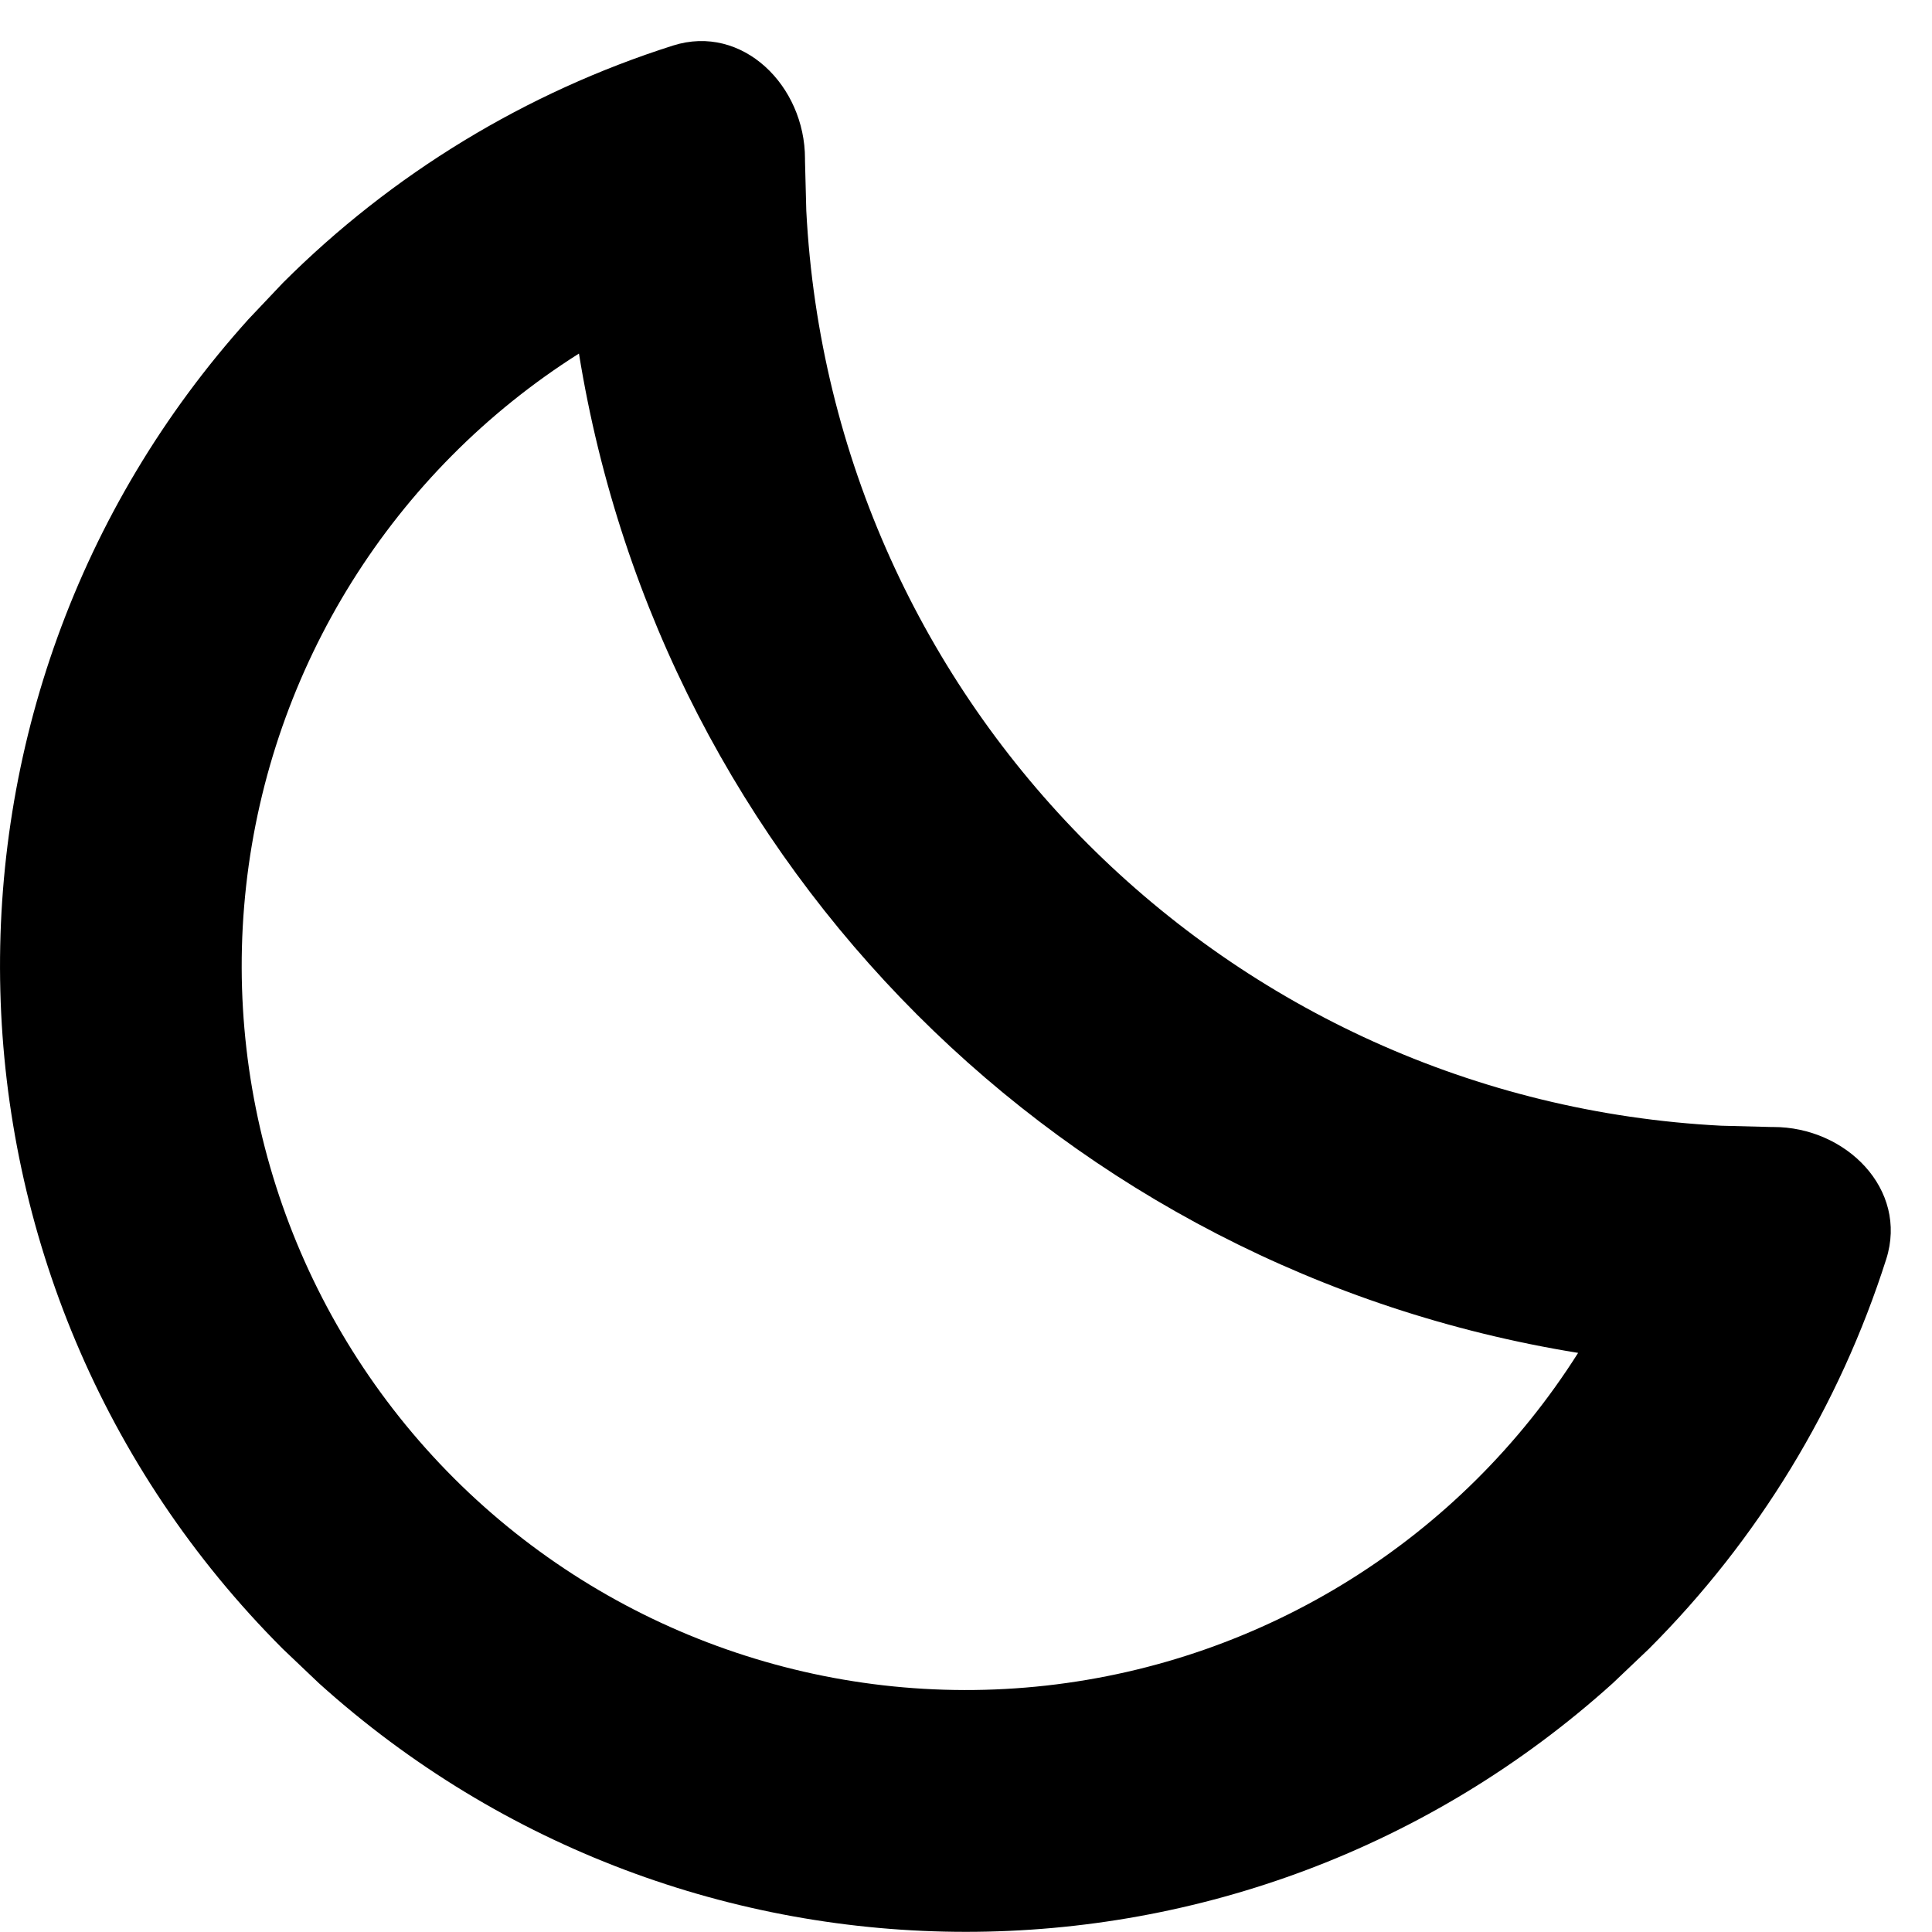
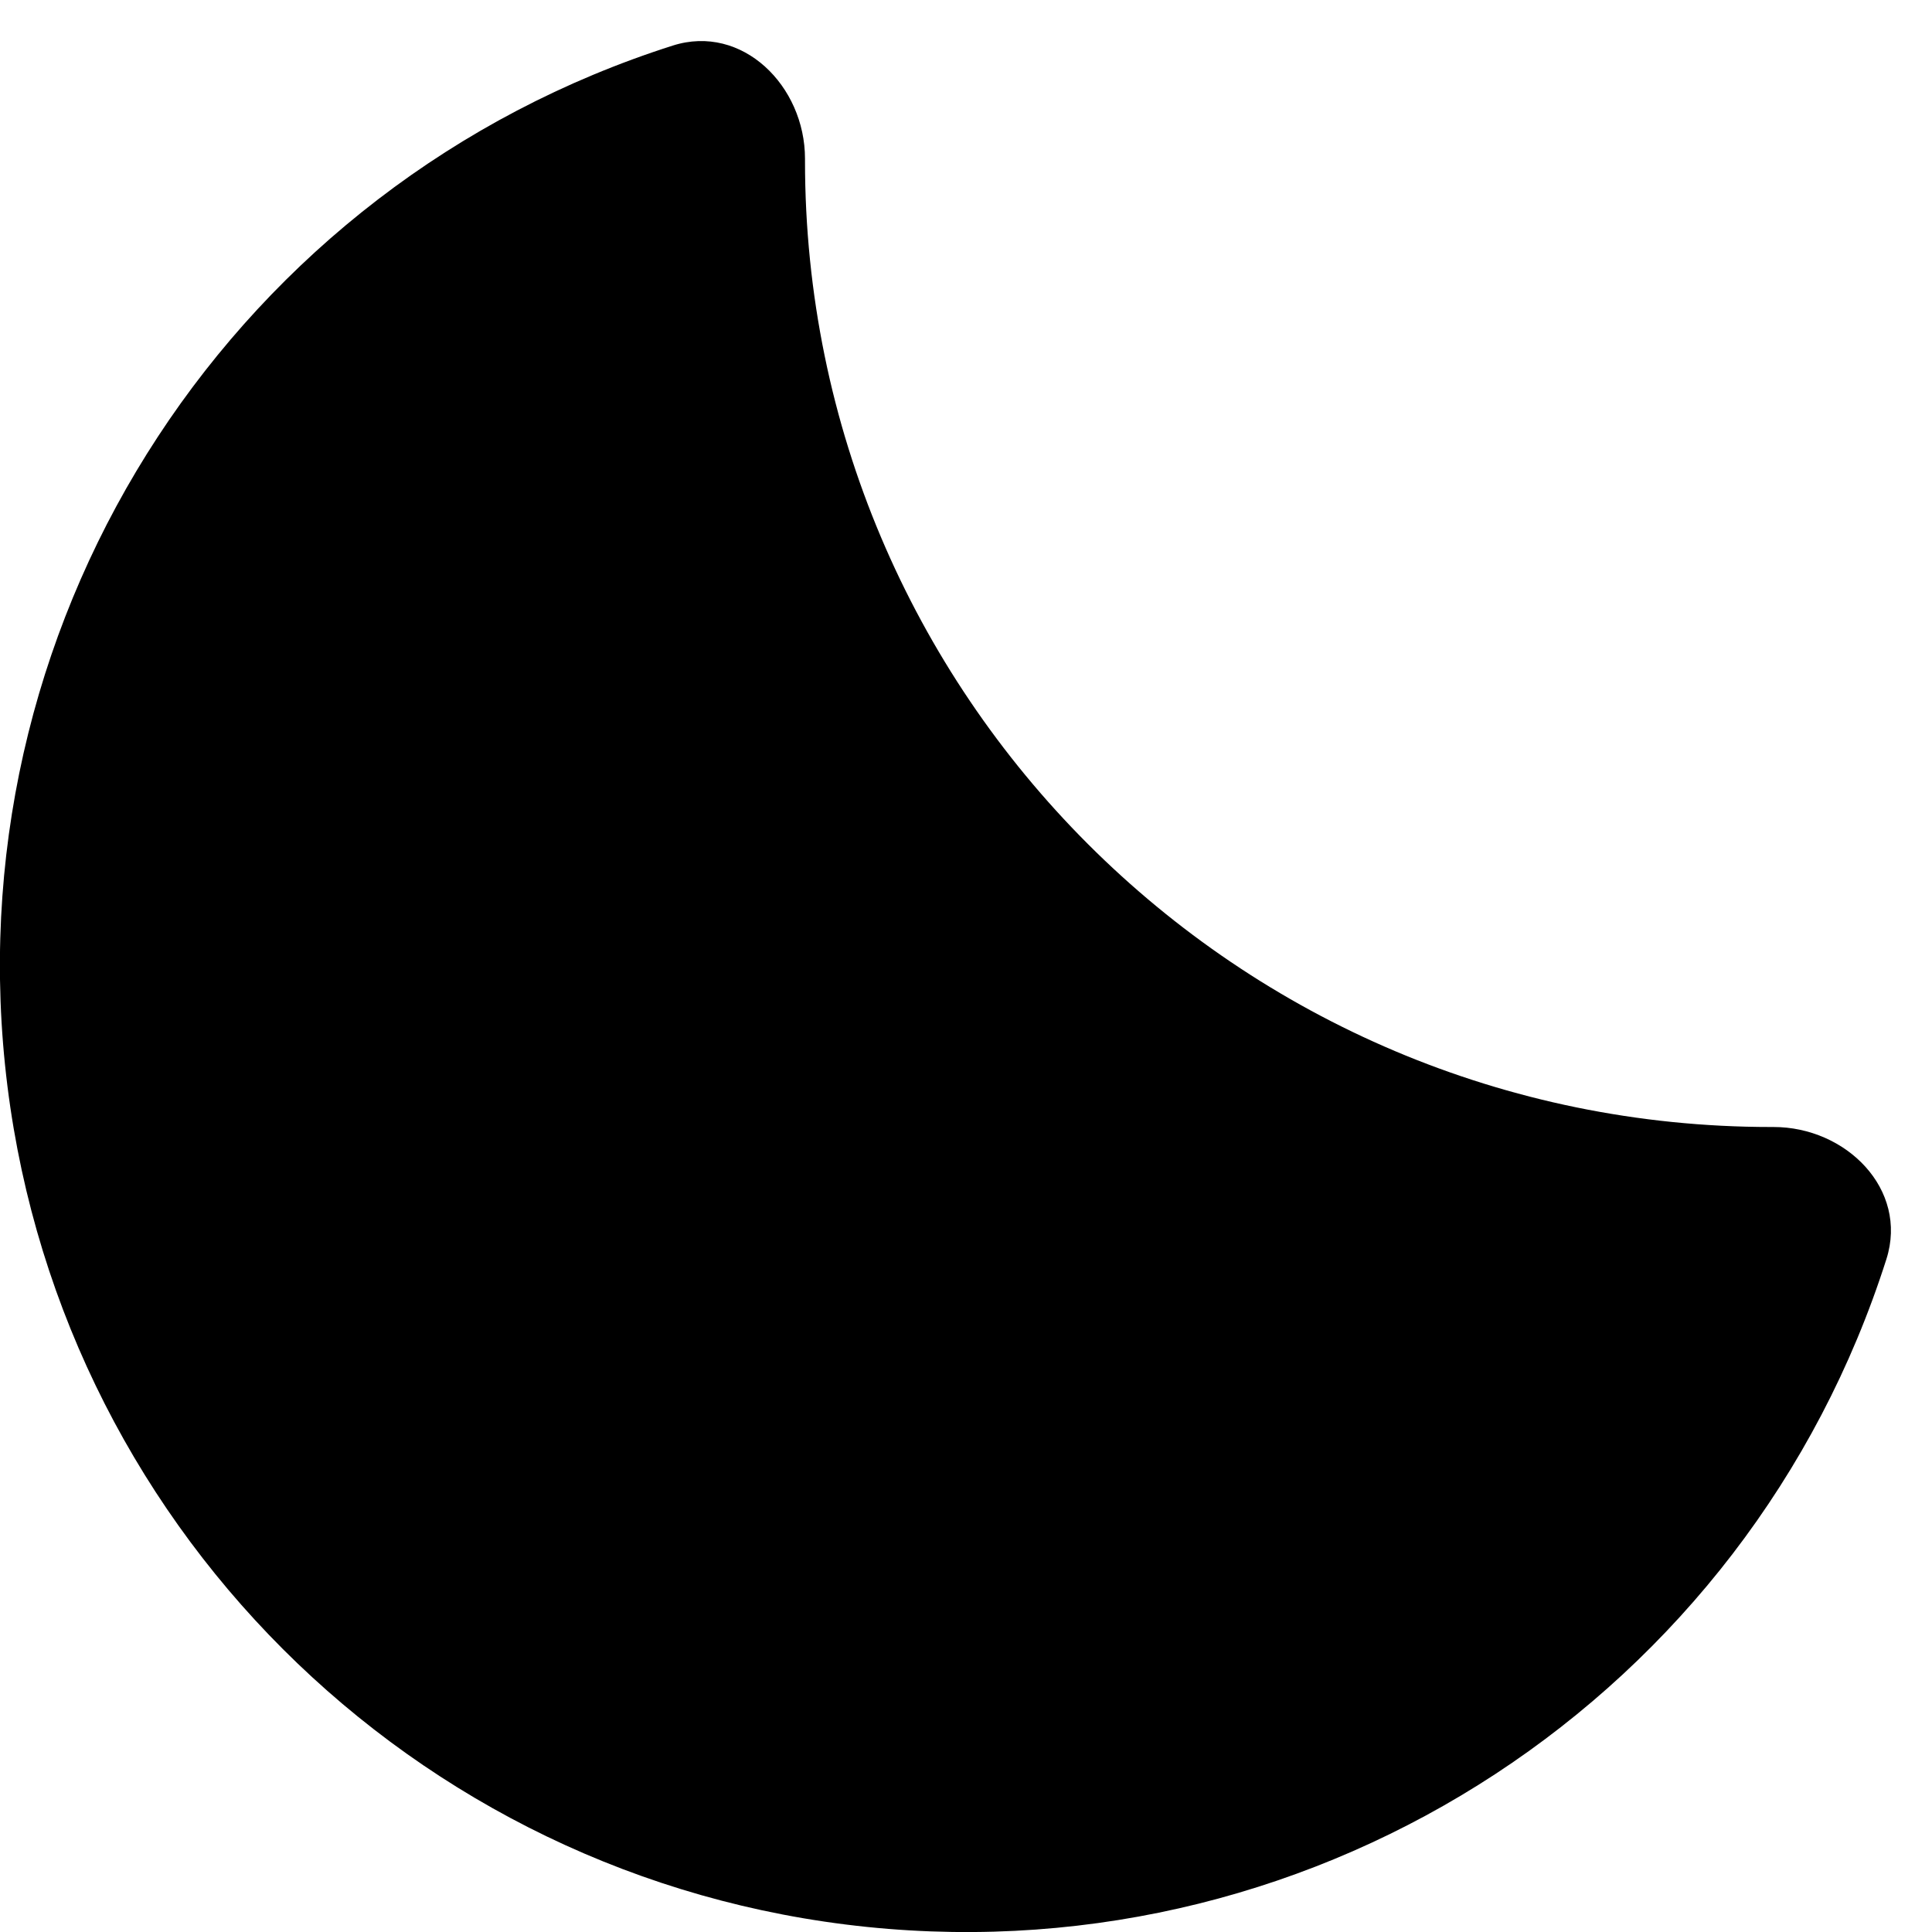
<svg xmlns="http://www.w3.org/2000/svg" width="12" height="12" viewBox="0 0 12 12">
-   <path fill="currentColor" d="M4.18.283c.432-.137.82.25.82.703V1l.008.308a6 6 0 0 0 5.683 5.684L11 7h.013c.453-.001.84.387.703.82a6 6 0 0 1-1.475 2.422l-.224.213a6 6 0 0 1-8.036 0l-.224-.213a6 6 0 0 1-.213-8.26l.213-.225A6 6 0 0 1 4.18.283m-.584 1.913a4.5 4.5 0 0 0-.777 6.985 4.5 4.5 0 0 0 6.983-.778 7.5 7.5 0 0 1-6.206-6.207" />
+   <path fill="currentColor" d="M4.179.283C4.61.146 5 .533 5 .986V1a6 6 0 0 0 6 6h.014c.453-.001.84.387.703.82A6 6 0 1 1 4.179.283" />
</svg>
